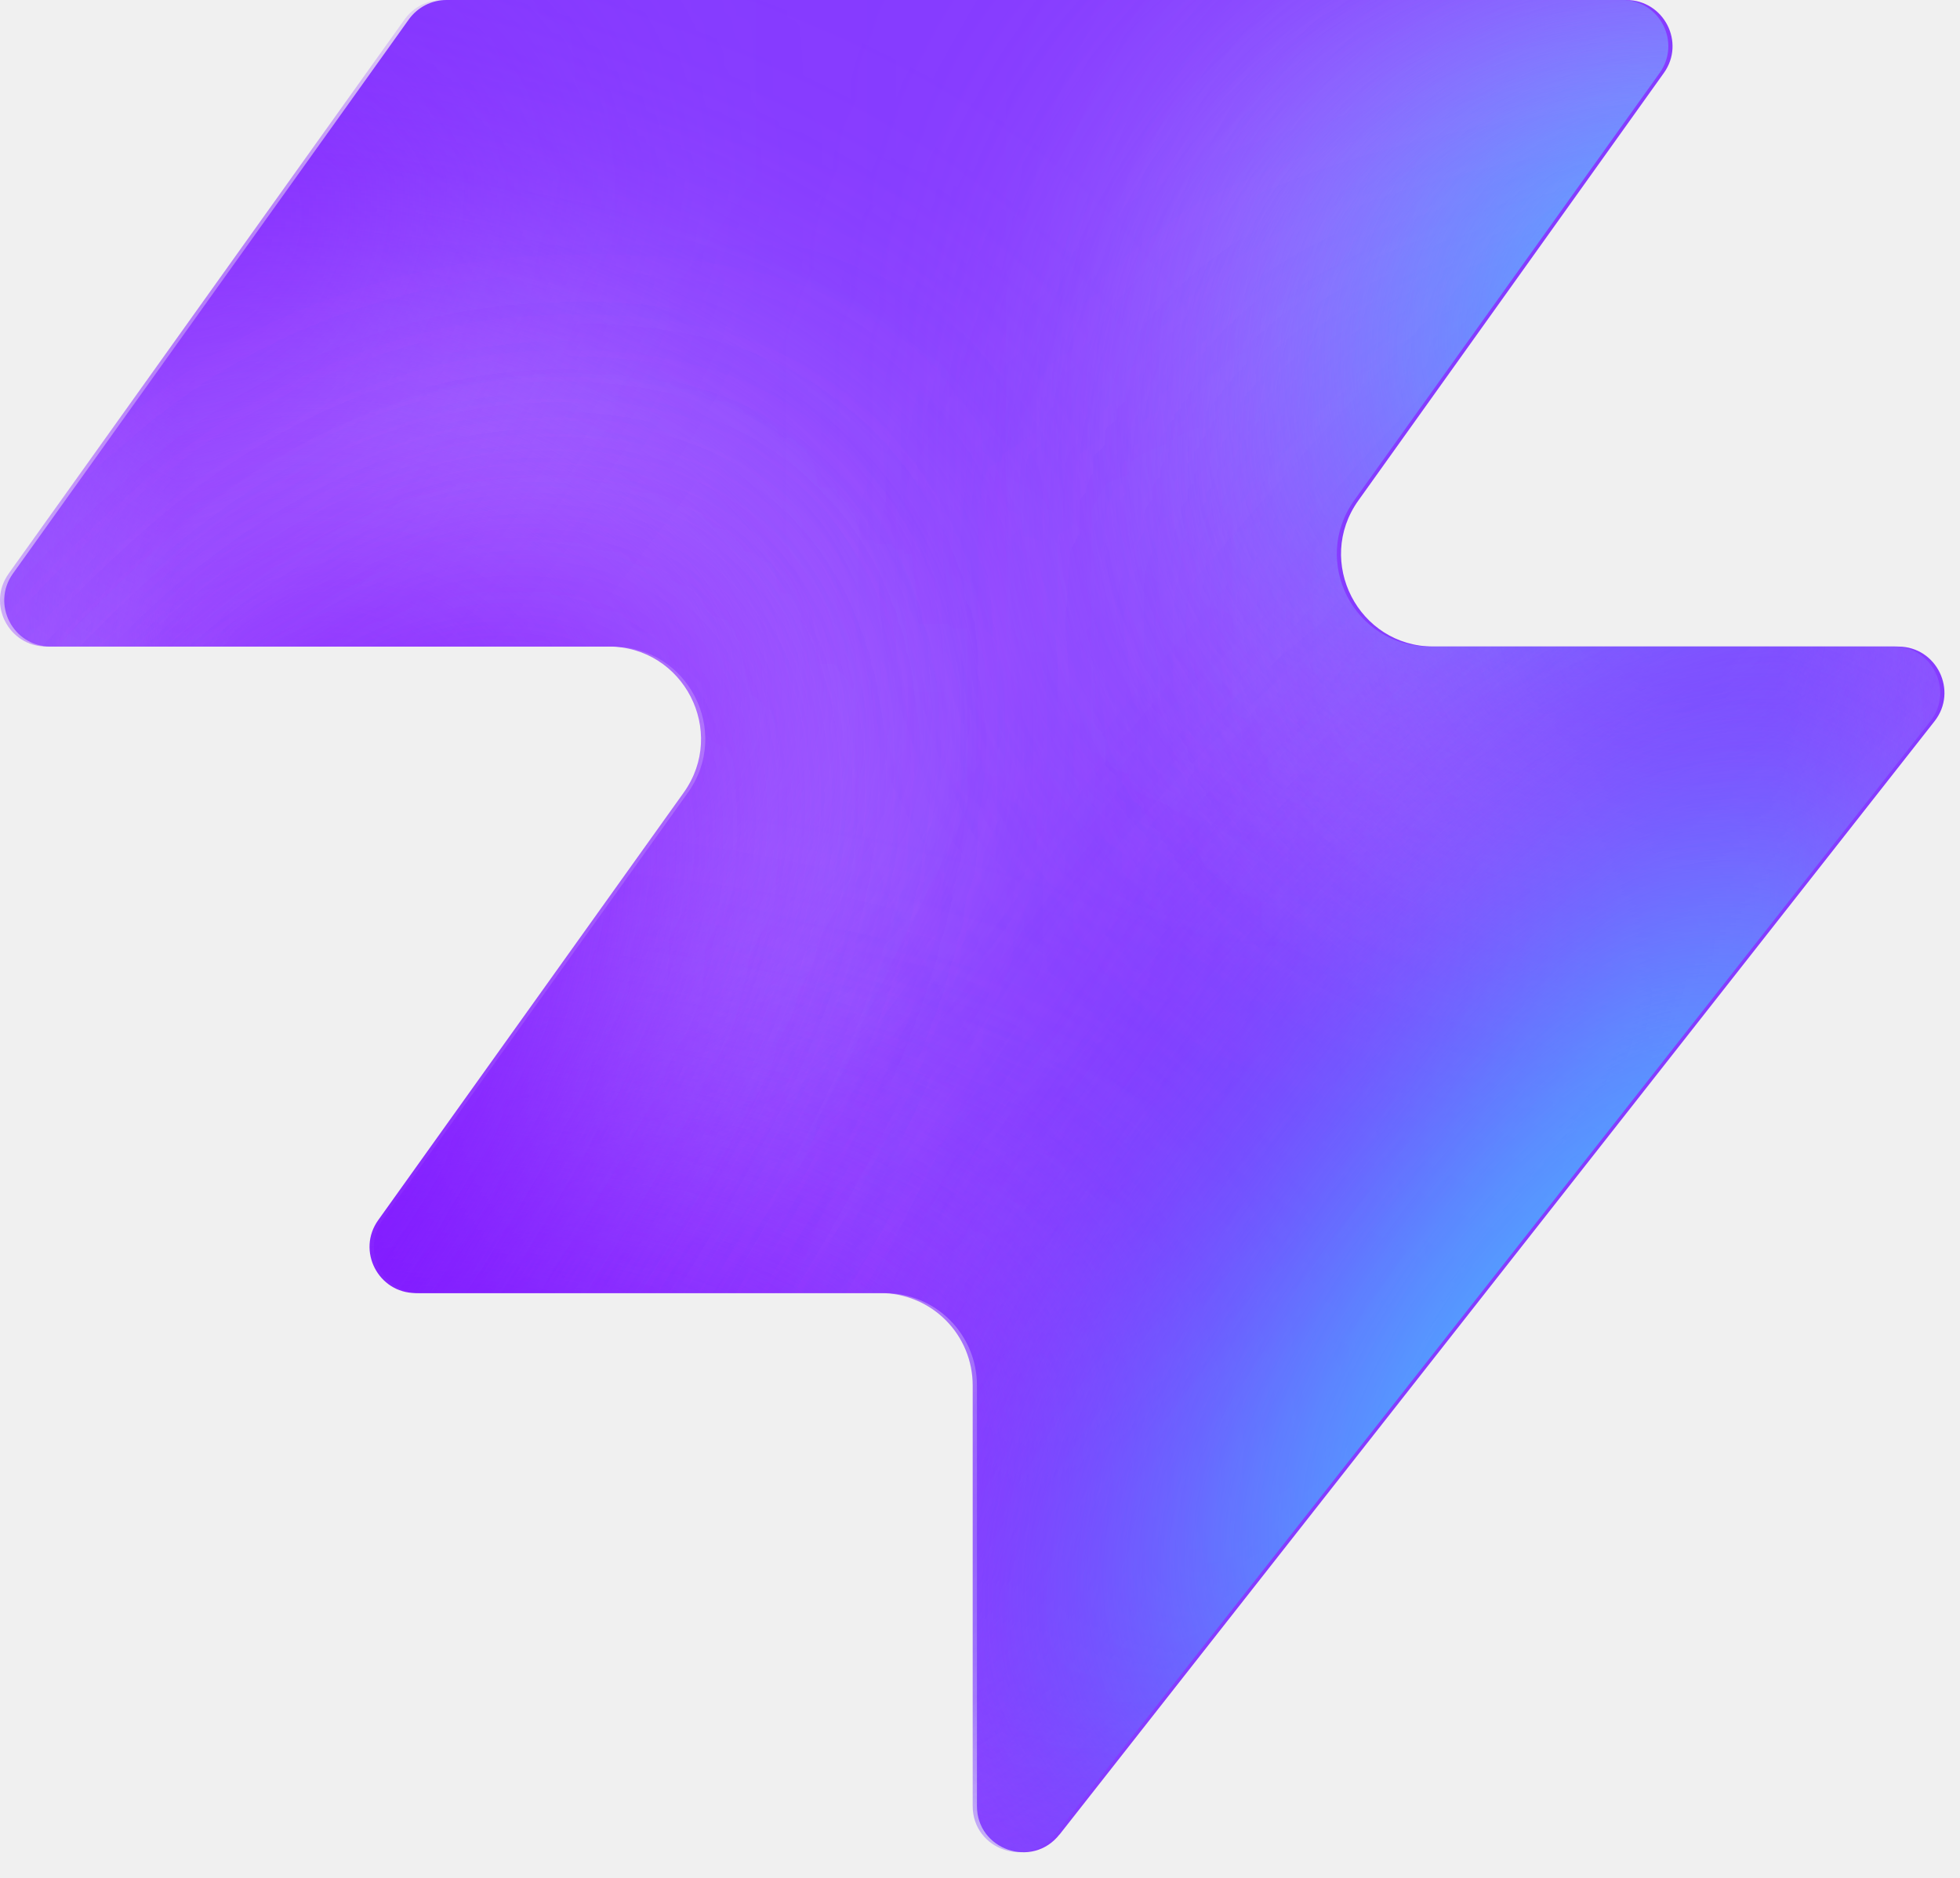
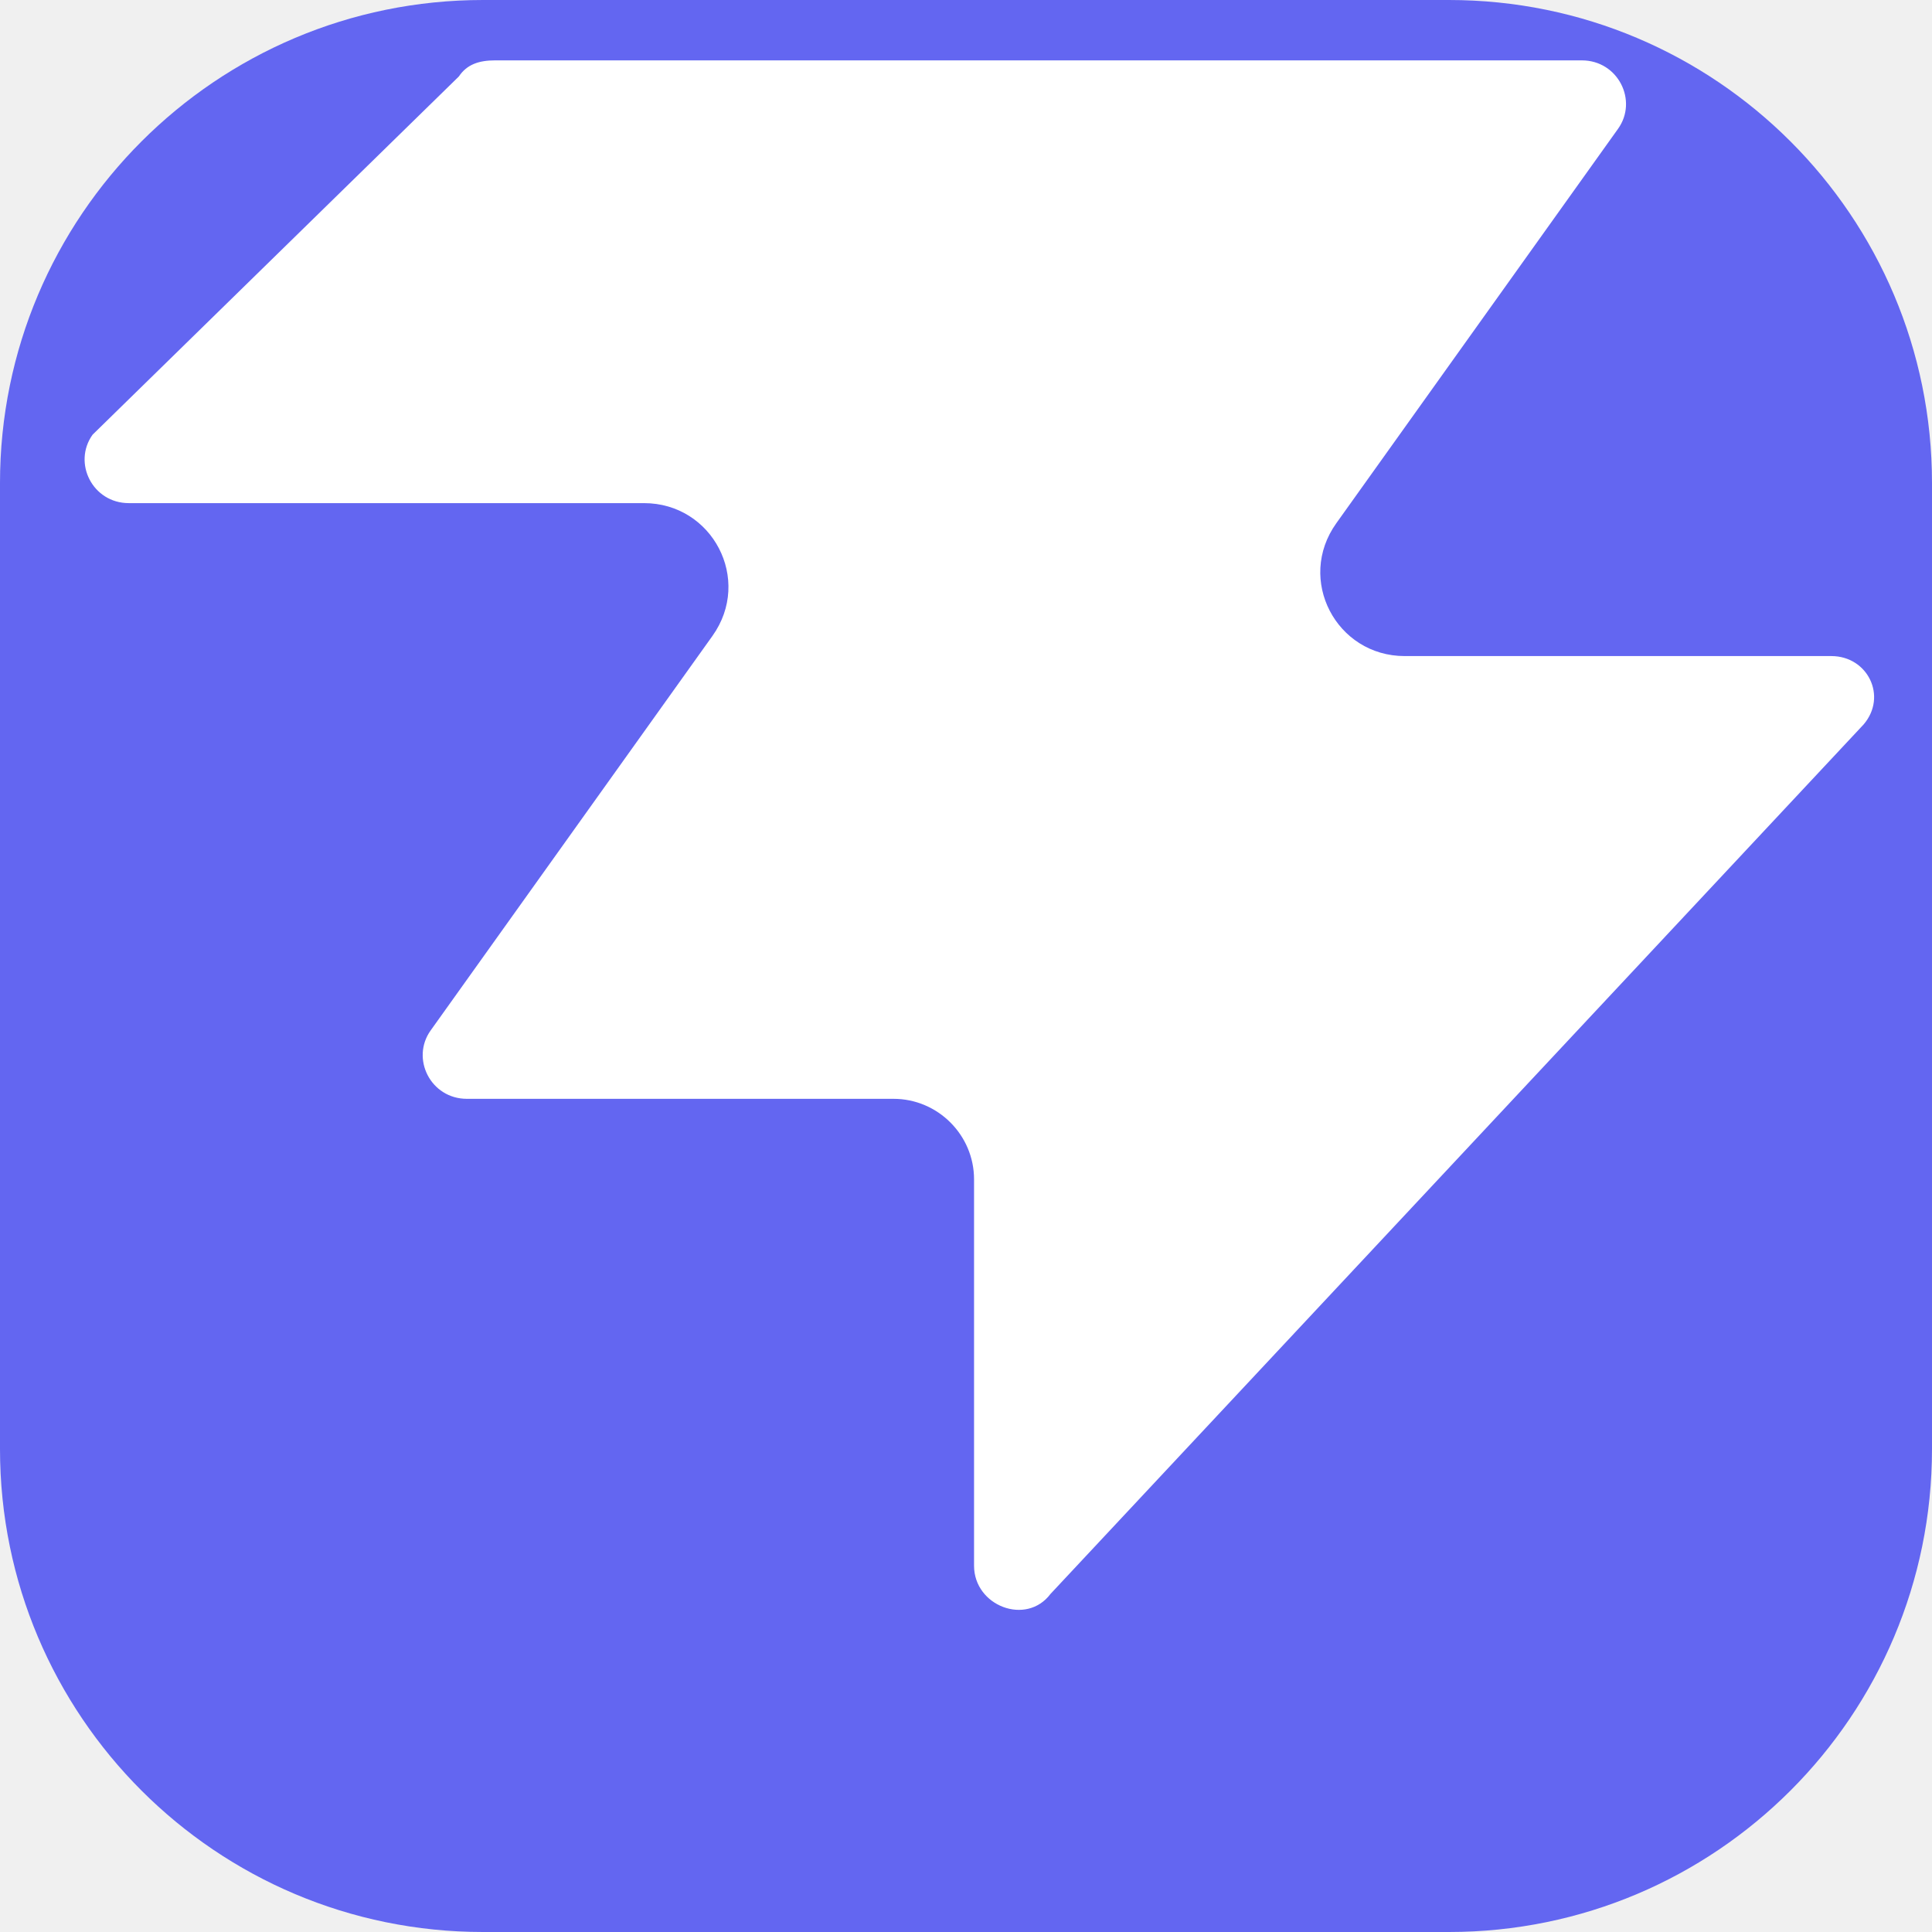
- <svg xmlns="http://www.w3.org/2000/svg" width="48" height="46" fill="none" viewBox="0 0 48 46">
-   <path fill="#863bff" d="M25.946 44.938c-.664.845-2.021.375-2.021-.698V33.937a2.26 2.26 0 0 0-2.262-2.262H10.287c-.92 0-1.456-1.04-.92-1.788l7.48-10.471c1.07-1.497 0-3.578-1.842-3.578H1.237c-.92 0-1.456-1.04-.92-1.788L10.013.474c.214-.297.556-.474.92-.474h28.894c.92 0 1.456 1.04.92 1.788l-7.48 10.471c-1.07 1.498 0 3.579 1.842 3.579h11.377c.943 0 1.473 1.088.89 1.83L25.947 44.94z" style="fill:#863bff;fill:color(display-p3 .525 .23 1);fill-opacity:1" />
-   <mask id="a" width="48" height="46" x="0" y="0" maskUnits="userSpaceOnUse" style="mask-type:alpha">
-     <path fill="#000" d="M25.842 44.938c-.664.844-2.021.375-2.021-.698V33.937a2.26 2.26 0 0 0-2.262-2.262H10.183c-.92 0-1.456-1.04-.92-1.788l7.48-10.471c1.07-1.498 0-3.579-1.842-3.579H1.133c-.92 0-1.456-1.04-.92-1.787L9.91.473c.214-.297.556-.474.92-.474h28.894c.92 0 1.456 1.04.92 1.788l-7.48 10.471c-1.07 1.498 0 3.578 1.842 3.578h11.377c.943 0 1.473 1.088.89 1.832L25.843 44.94z" style="fill:#000;fill-opacity:1" />
-   </mask>
-   <g mask="url(#a)">
-     <g filter="url(#b)">
-       <ellipse cx="5.508" cy="14.704" fill="#ede6ff" rx="5.508" ry="14.704" style="fill:#ede6ff;fill:color(display-p3 .927 .903 1);fill-opacity:1" transform="matrix(.00324 1 1 -.00324 -4.47 31.516)" />
-     </g>
-     <g filter="url(#c)">
-       <ellipse cx="10.399" cy="29.851" fill="#ede6ff" rx="10.399" ry="29.851" style="fill:#ede6ff;fill:color(display-p3 .927 .903 1);fill-opacity:1" transform="matrix(.00324 1 1 -.00324 -39.328 7.883)" />
-     </g>
-     <g filter="url(#d)">
-       <ellipse cx="5.508" cy="30.487" fill="#7e14ff" rx="5.508" ry="30.487" style="fill:#7e14ff;fill:color(display-p3 .492 .077 1);fill-opacity:1" transform="rotate(89.814 -25.913 -14.639)scale(1 -1)" />
-     </g>
-     <g filter="url(#e)">
-       <ellipse cx="5.508" cy="30.599" fill="#7e14ff" rx="5.508" ry="30.599" style="fill:#7e14ff;fill:color(display-p3 .492 .077 1);fill-opacity:1" transform="rotate(89.814 -32.644 -3.334)scale(1 -1)" />
-     </g>
-     <g filter="url(#f)">
-       <ellipse cx="5.508" cy="30.599" fill="#7e14ff" rx="5.508" ry="30.599" style="fill:#7e14ff;fill:color(display-p3 .492 .077 1);fill-opacity:1" transform="matrix(.00324 1 1 -.00324 -34.34 30.47)" />
-     </g>
-     <g filter="url(#g)">
-       <ellipse cx="14.072" cy="22.078" fill="#ede6ff" rx="14.072" ry="22.078" style="fill:#ede6ff;fill:color(display-p3 .927 .903 1);fill-opacity:1" transform="rotate(93.35 24.506 48.493)scale(-1 1)" />
-     </g>
-     <g filter="url(#h)">
-       <ellipse cx="3.47" cy="21.501" fill="#7e14ff" rx="3.47" ry="21.501" style="fill:#7e14ff;fill:color(display-p3 .492 .077 1);fill-opacity:1" transform="rotate(89.009 28.708 47.59)scale(-1 1)" />
-     </g>
-     <g filter="url(#i)">
-       <ellipse cx="3.47" cy="21.501" fill="#7e14ff" rx="3.47" ry="21.501" style="fill:#7e14ff;fill:color(display-p3 .492 .077 1);fill-opacity:1" transform="rotate(89.009 28.708 47.59)scale(-1 1)" />
-     </g>
-     <g filter="url(#j)">
-       <ellipse cx=".387" cy="8.972" fill="#7e14ff" rx="4.407" ry="29.108" style="fill:#7e14ff;fill:color(display-p3 .492 .077 1);fill-opacity:1" transform="rotate(39.51 .387 8.972)" />
-     </g>
-     <g filter="url(#k)">
-       <ellipse cx="47.523" cy="-6.092" fill="#7e14ff" rx="4.407" ry="29.108" style="fill:#7e14ff;fill:color(display-p3 .492 .077 1);fill-opacity:1" transform="rotate(37.892 47.523 -6.092)" />
-     </g>
-     <g filter="url(#l)">
-       <ellipse cx="41.412" cy="6.333" fill="#47bfff" rx="5.971" ry="9.665" style="fill:#47bfff;fill:color(display-p3 .28 .748 1);fill-opacity:1" transform="rotate(37.892 41.412 6.333)" />
-     </g>
-     <g filter="url(#m)">
-       <ellipse cx="-1.879" cy="38.332" fill="#7e14ff" rx="4.407" ry="29.108" style="fill:#7e14ff;fill:color(display-p3 .492 .077 1);fill-opacity:1" transform="rotate(37.892 -1.88 38.332)" />
-     </g>
-     <g filter="url(#n)">
-       <ellipse cx="-1.879" cy="38.332" fill="#7e14ff" rx="4.407" ry="29.108" style="fill:#7e14ff;fill:color(display-p3 .492 .077 1);fill-opacity:1" transform="rotate(37.892 -1.88 38.332)" />
-     </g>
-     <g filter="url(#o)">
-       <ellipse cx="35.651" cy="29.907" fill="#7e14ff" rx="4.407" ry="29.108" style="fill:#7e14ff;fill:color(display-p3 .492 .077 1);fill-opacity:1" transform="rotate(37.892 35.651 29.907)" />
-     </g>
-     <g filter="url(#p)">
-       <ellipse cx="38.418" cy="32.4" fill="#47bfff" rx="5.971" ry="15.297" style="fill:#47bfff;fill:color(display-p3 .28 .748 1);fill-opacity:1" transform="rotate(37.892 38.418 32.4)" />
-     </g>
-   </g>
-   <defs>
-     <filter id="b" width="60.045" height="41.654" x="-19.77" y="16.149" color-interpolation-filters="sRGB" filterUnits="userSpaceOnUse">
-       <feFlood flood-opacity="0" result="BackgroundImageFix" />
-       <feBlend in="SourceGraphic" in2="BackgroundImageFix" result="shape" />
-       <feGaussianBlur result="effect1_foregroundBlur_2002_17158" stdDeviation="7.659" />
-     </filter>
-     <filter id="c" width="90.34" height="51.437" x="-54.613" y="-7.533" color-interpolation-filters="sRGB" filterUnits="userSpaceOnUse">
-       <feFlood flood-opacity="0" result="BackgroundImageFix" />
-       <feBlend in="SourceGraphic" in2="BackgroundImageFix" result="shape" />
-       <feGaussianBlur result="effect1_foregroundBlur_2002_17158" stdDeviation="7.659" />
-     </filter>
-     <filter id="d" width="79.355" height="29.4" x="-49.64" y="2.03" color-interpolation-filters="sRGB" filterUnits="userSpaceOnUse">
-       <feFlood flood-opacity="0" result="BackgroundImageFix" />
-       <feBlend in="SourceGraphic" in2="BackgroundImageFix" result="shape" />
-       <feGaussianBlur result="effect1_foregroundBlur_2002_17158" stdDeviation="4.596" />
-     </filter>
-     <filter id="e" width="79.579" height="29.4" x="-45.045" y="20.029" color-interpolation-filters="sRGB" filterUnits="userSpaceOnUse">
-       <feFlood flood-opacity="0" result="BackgroundImageFix" />
-       <feBlend in="SourceGraphic" in2="BackgroundImageFix" result="shape" />
-       <feGaussianBlur result="effect1_foregroundBlur_2002_17158" stdDeviation="4.596" />
-     </filter>
-     <filter id="f" width="79.579" height="29.4" x="-43.513" y="21.178" color-interpolation-filters="sRGB" filterUnits="userSpaceOnUse">
-       <feFlood flood-opacity="0" result="BackgroundImageFix" />
-       <feBlend in="SourceGraphic" in2="BackgroundImageFix" result="shape" />
-       <feGaussianBlur result="effect1_foregroundBlur_2002_17158" stdDeviation="4.596" />
-     </filter>
-     <filter id="g" width="74.749" height="58.852" x="15.756" y="-17.901" color-interpolation-filters="sRGB" filterUnits="userSpaceOnUse">
-       <feFlood flood-opacity="0" result="BackgroundImageFix" />
-       <feBlend in="SourceGraphic" in2="BackgroundImageFix" result="shape" />
-       <feGaussianBlur result="effect1_foregroundBlur_2002_17158" stdDeviation="7.659" />
-     </filter>
-     <filter id="h" width="61.377" height="25.362" x="23.548" y="2.284" color-interpolation-filters="sRGB" filterUnits="userSpaceOnUse">
-       <feFlood flood-opacity="0" result="BackgroundImageFix" />
-       <feBlend in="SourceGraphic" in2="BackgroundImageFix" result="shape" />
-       <feGaussianBlur result="effect1_foregroundBlur_2002_17158" stdDeviation="4.596" />
-     </filter>
-     <filter id="i" width="61.377" height="25.362" x="23.548" y="2.284" color-interpolation-filters="sRGB" filterUnits="userSpaceOnUse">
-       <feFlood flood-opacity="0" result="BackgroundImageFix" />
-       <feBlend in="SourceGraphic" in2="BackgroundImageFix" result="shape" />
-       <feGaussianBlur result="effect1_foregroundBlur_2002_17158" stdDeviation="4.596" />
-     </filter>
-     <filter id="j" width="56.045" height="63.649" x="-27.636" y="-22.853" color-interpolation-filters="sRGB" filterUnits="userSpaceOnUse">
-       <feFlood flood-opacity="0" result="BackgroundImageFix" />
-       <feBlend in="SourceGraphic" in2="BackgroundImageFix" result="shape" />
-       <feGaussianBlur result="effect1_foregroundBlur_2002_17158" stdDeviation="4.596" />
-     </filter>
-     <filter id="k" width="54.814" height="64.646" x="20.116" y="-38.415" color-interpolation-filters="sRGB" filterUnits="userSpaceOnUse">
-       <feFlood flood-opacity="0" result="BackgroundImageFix" />
-       <feBlend in="SourceGraphic" in2="BackgroundImageFix" result="shape" />
-       <feGaussianBlur result="effect1_foregroundBlur_2002_17158" stdDeviation="4.596" />
-     </filter>
-     <filter id="l" width="33.541" height="35.313" x="24.641" y="-11.323" color-interpolation-filters="sRGB" filterUnits="userSpaceOnUse">
-       <feFlood flood-opacity="0" result="BackgroundImageFix" />
-       <feBlend in="SourceGraphic" in2="BackgroundImageFix" result="shape" />
-       <feGaussianBlur result="effect1_foregroundBlur_2002_17158" stdDeviation="4.596" />
-     </filter>
-     <filter id="m" width="54.814" height="64.646" x="-29.286" y="6.009" color-interpolation-filters="sRGB" filterUnits="userSpaceOnUse">
-       <feFlood flood-opacity="0" result="BackgroundImageFix" />
-       <feBlend in="SourceGraphic" in2="BackgroundImageFix" result="shape" />
-       <feGaussianBlur result="effect1_foregroundBlur_2002_17158" stdDeviation="4.596" />
-     </filter>
-     <filter id="n" width="54.814" height="64.646" x="-29.286" y="6.009" color-interpolation-filters="sRGB" filterUnits="userSpaceOnUse">
-       <feFlood flood-opacity="0" result="BackgroundImageFix" />
-       <feBlend in="SourceGraphic" in2="BackgroundImageFix" result="shape" />
-       <feGaussianBlur result="effect1_foregroundBlur_2002_17158" stdDeviation="4.596" />
-     </filter>
-     <filter id="o" width="54.814" height="64.646" x="8.244" y="-2.416" color-interpolation-filters="sRGB" filterUnits="userSpaceOnUse">
-       <feFlood flood-opacity="0" result="BackgroundImageFix" />
-       <feBlend in="SourceGraphic" in2="BackgroundImageFix" result="shape" />
-       <feGaussianBlur result="effect1_foregroundBlur_2002_17158" stdDeviation="4.596" />
-     </filter>
-     <filter id="p" width="39.409" height="43.623" x="18.713" y="10.588" color-interpolation-filters="sRGB" filterUnits="userSpaceOnUse">
-       <feFlood flood-opacity="0" result="BackgroundImageFix" />
-       <feBlend in="SourceGraphic" in2="BackgroundImageFix" result="shape" />
-       <feGaussianBlur result="effect1_foregroundBlur_2002_17158" stdDeviation="4.596" />
-     </filter>
-   </defs>
+ <svg xmlns="http://www.w3.org/2000/svg" width="48" height="48" viewBox="0 0 48 48" fill="none">
+   <rect width="48" height="48" rx="12" fill="#6366F1" />
+   <path fill="#fff" d="M26.1 39.6c-.6.8-1.9.3-1.9-.7v-9.6c0-1.1-.9-2-2-2H11.6c-.9 0-1.4-1-.9-1.7l7-9.8c1-1.4 0-3.3-1.7-3.3H3.2c-.9 0-1.4-1-.9-1.7L11.4 1.9c.2-.3.5-.4.9-.4h27c.9 0 1.4 1 .9 1.7l-7 9.8c-1 1.4 0 3.3 1.7 3.3h10.6c.9 0 1.4 1 .8 1.7L26.1 39.6Z" />
</svg>
